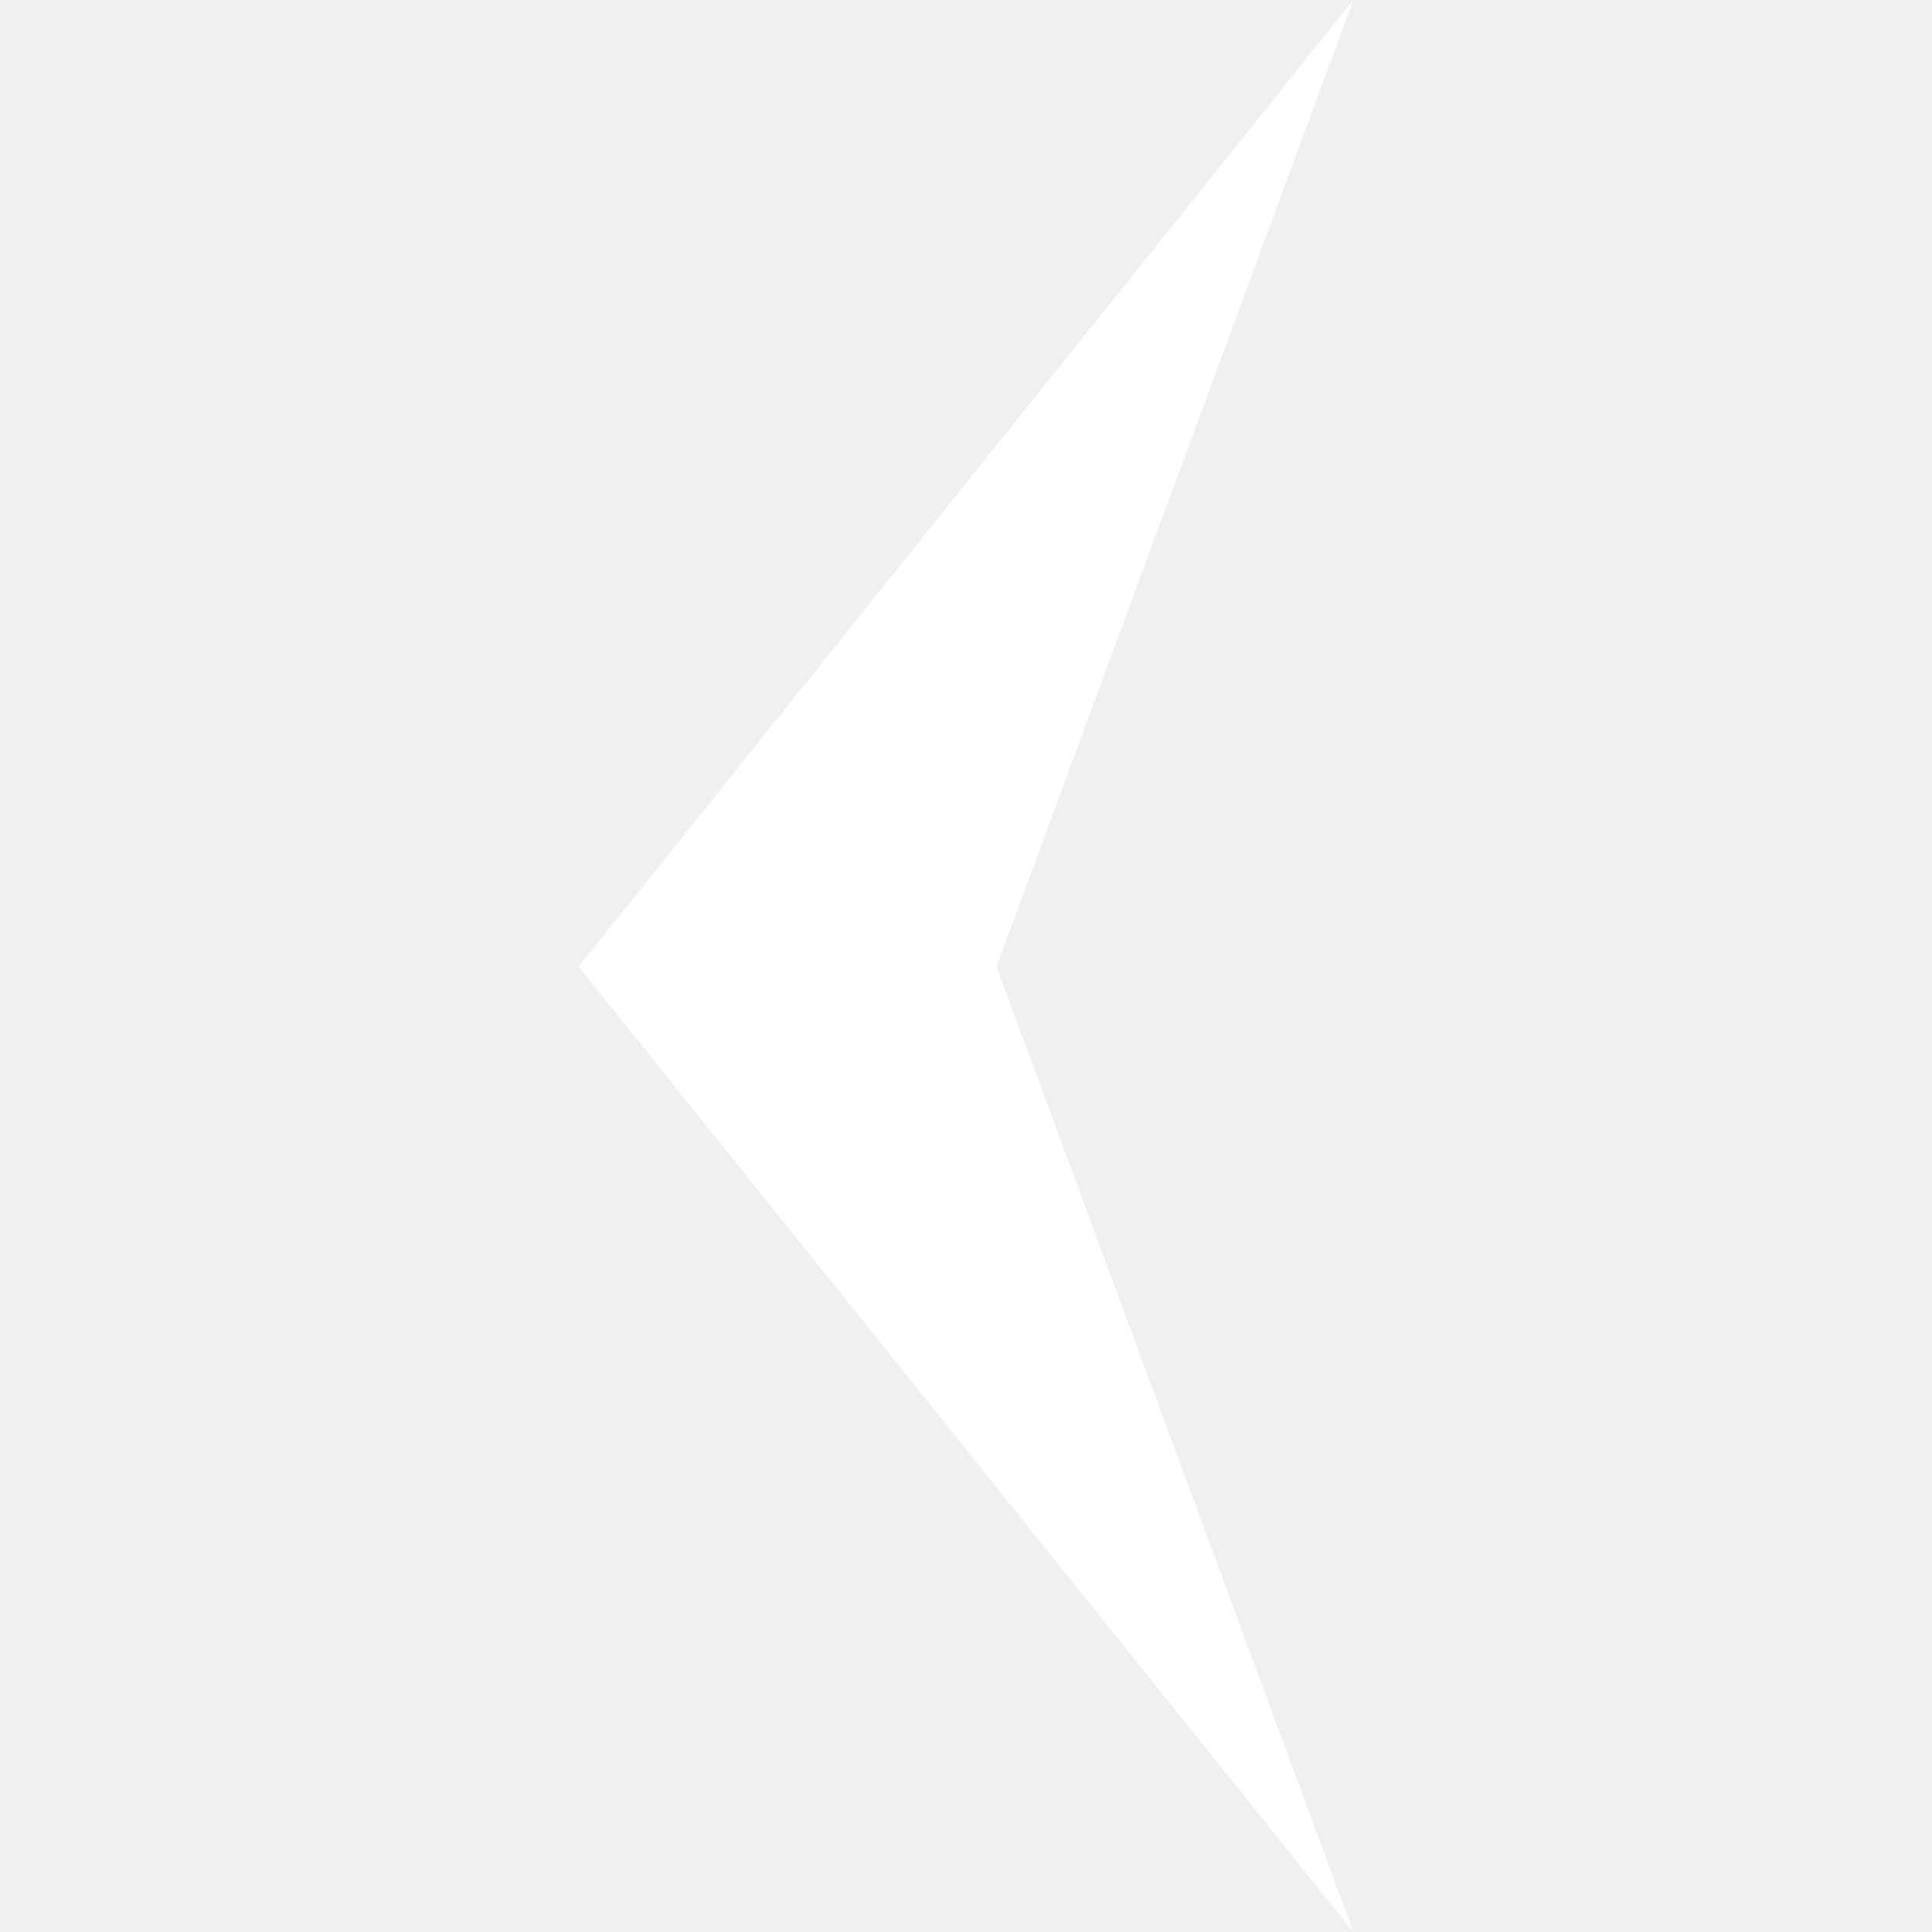
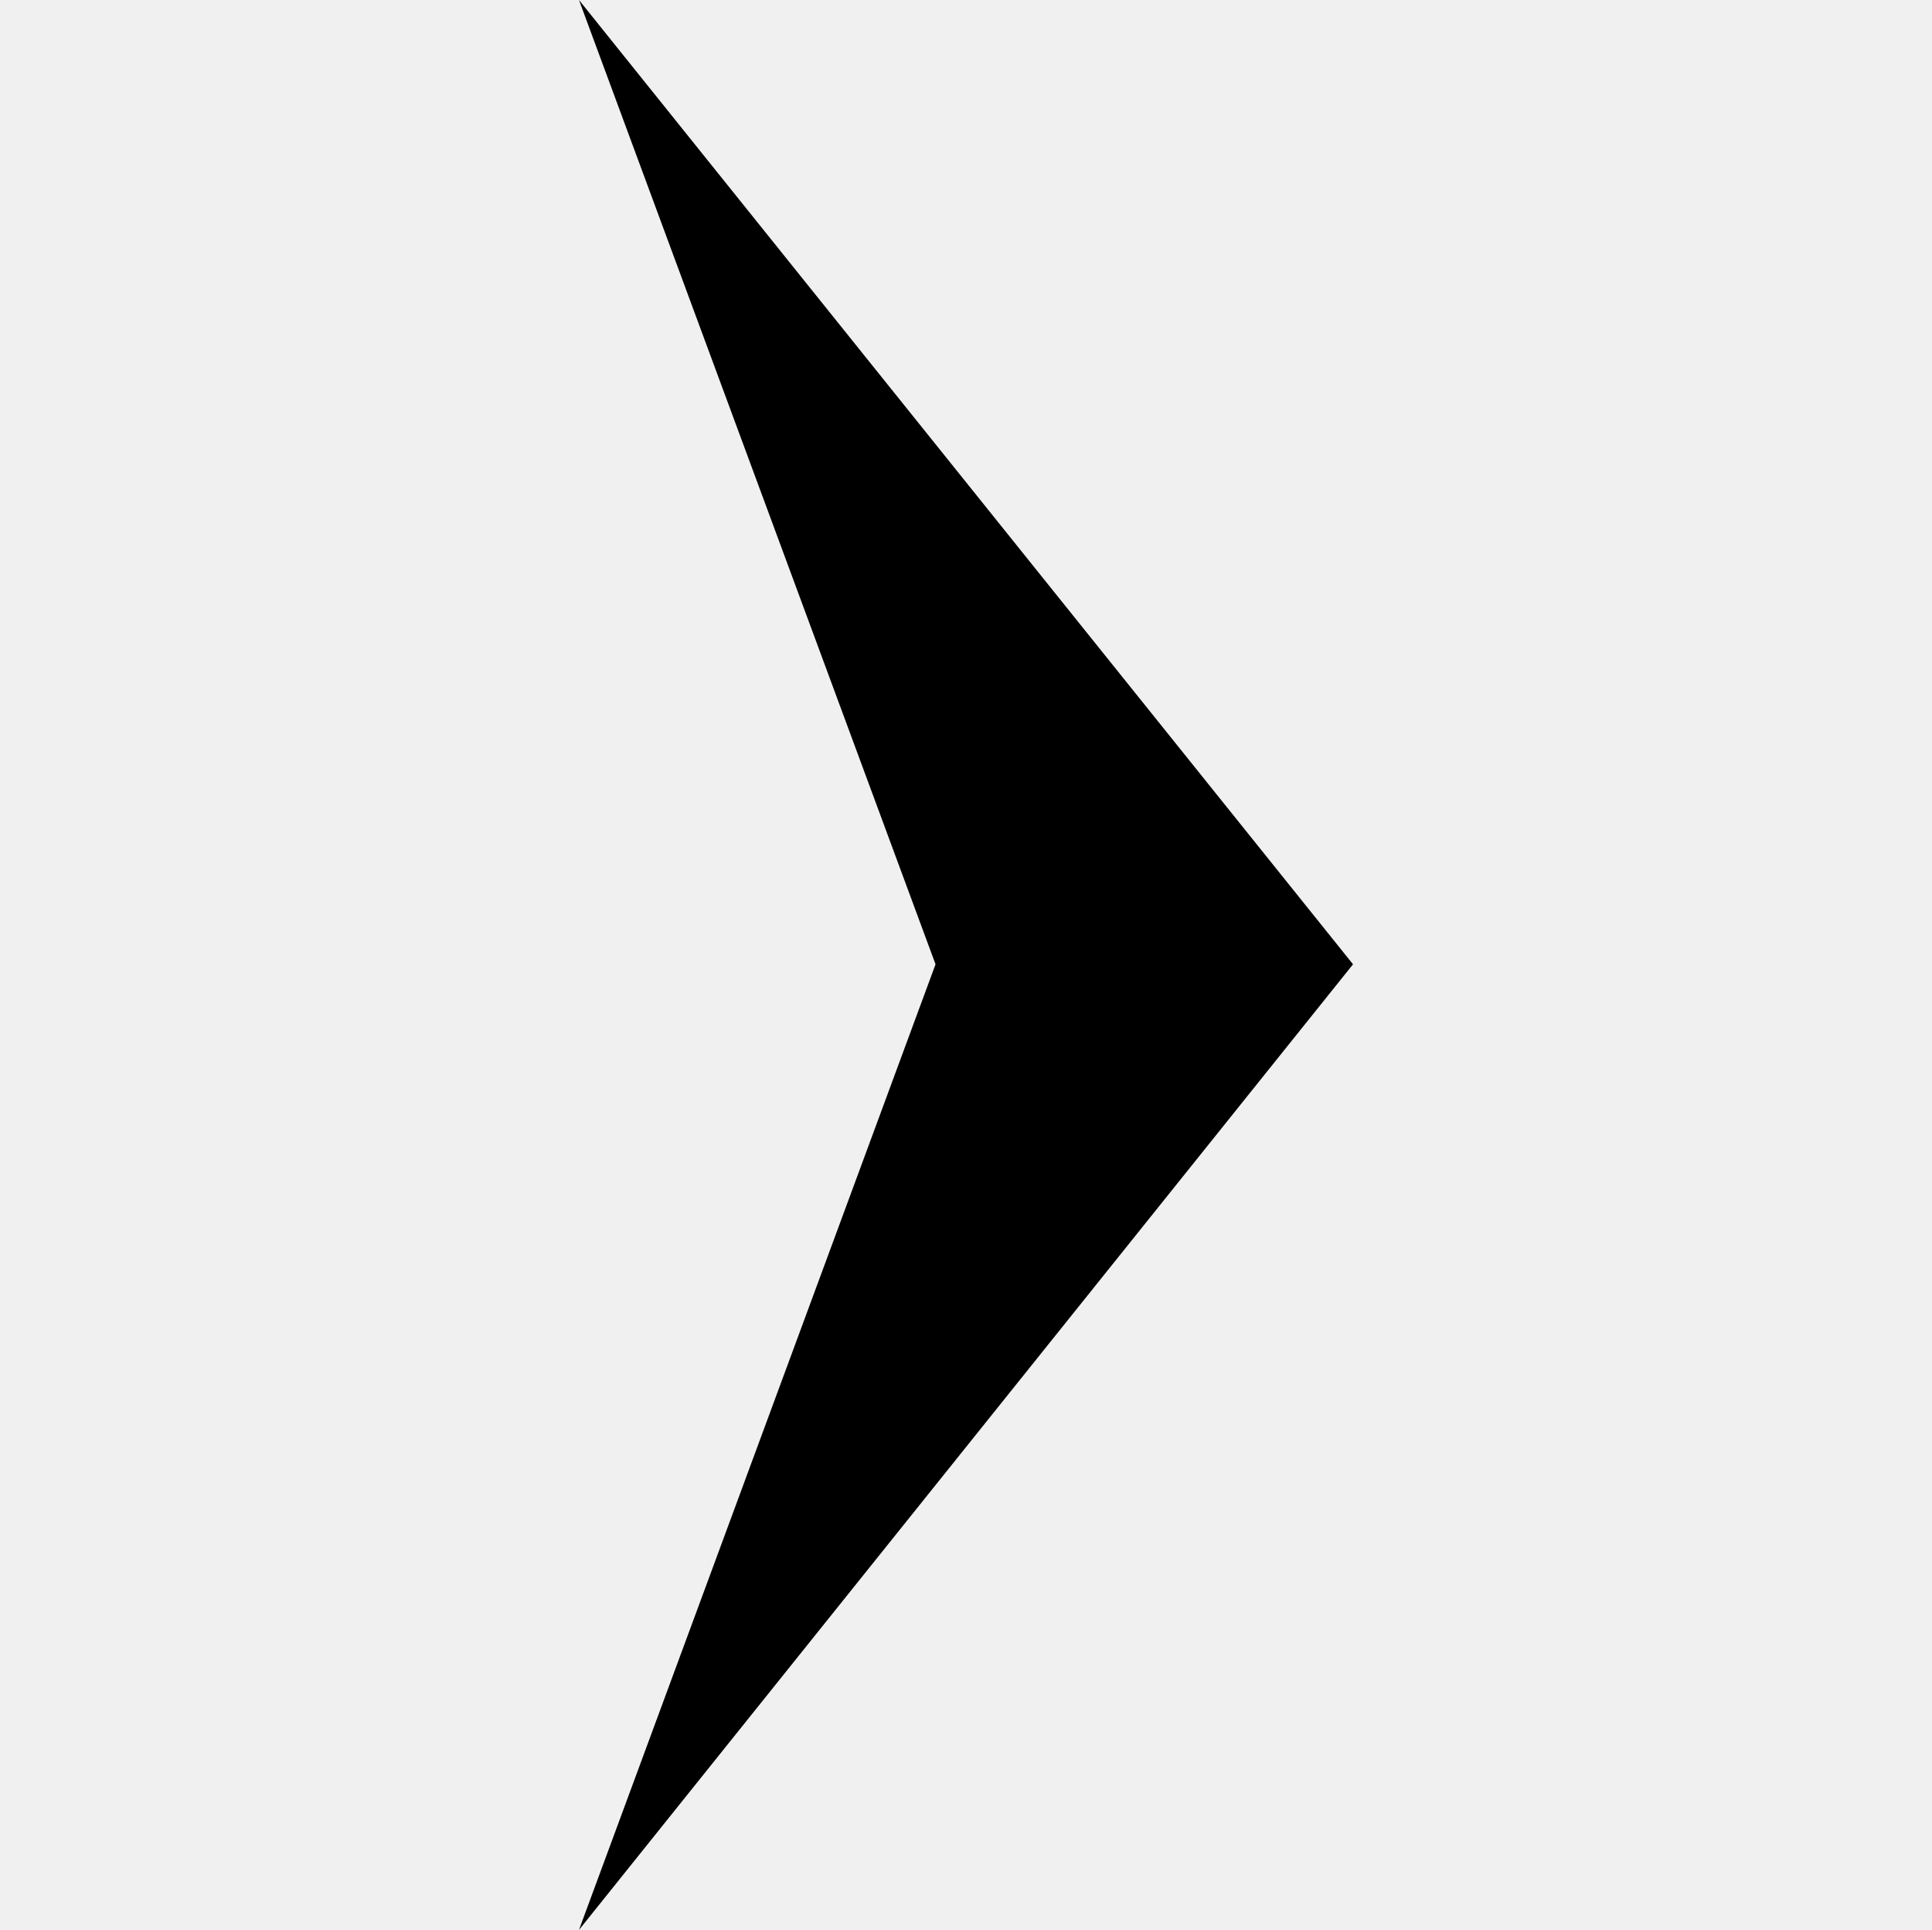
- <svg xmlns="http://www.w3.org/2000/svg" x="0px" y="0px" width="40px" height="40px" viewBox="0 0 16.043 40.009" enable-background="new 0 0 16.043 40.009" xml:space="preserve">
-   <polygon fill-rule="evenodd" clip-rule="evenodd" fill="#FFF" points="16.043,0 0,20.018 16.043,40.009 8.653,20.018 " />
+ <svg xmlns="http://www.w3.org/2000/svg" x="0px" y="0px" width="40.043px" height="40.009px" viewBox="0 0 16.043 40.009" enable-background="new 0 0 16.043 40.009" xml:space="preserve">
+   <polygon fill-rule="evenodd" clip-rule="evenodd" fill="currentColor" points="0,40.009 16.043,19.991 0,0 7.39,19.991 " />
</svg>
